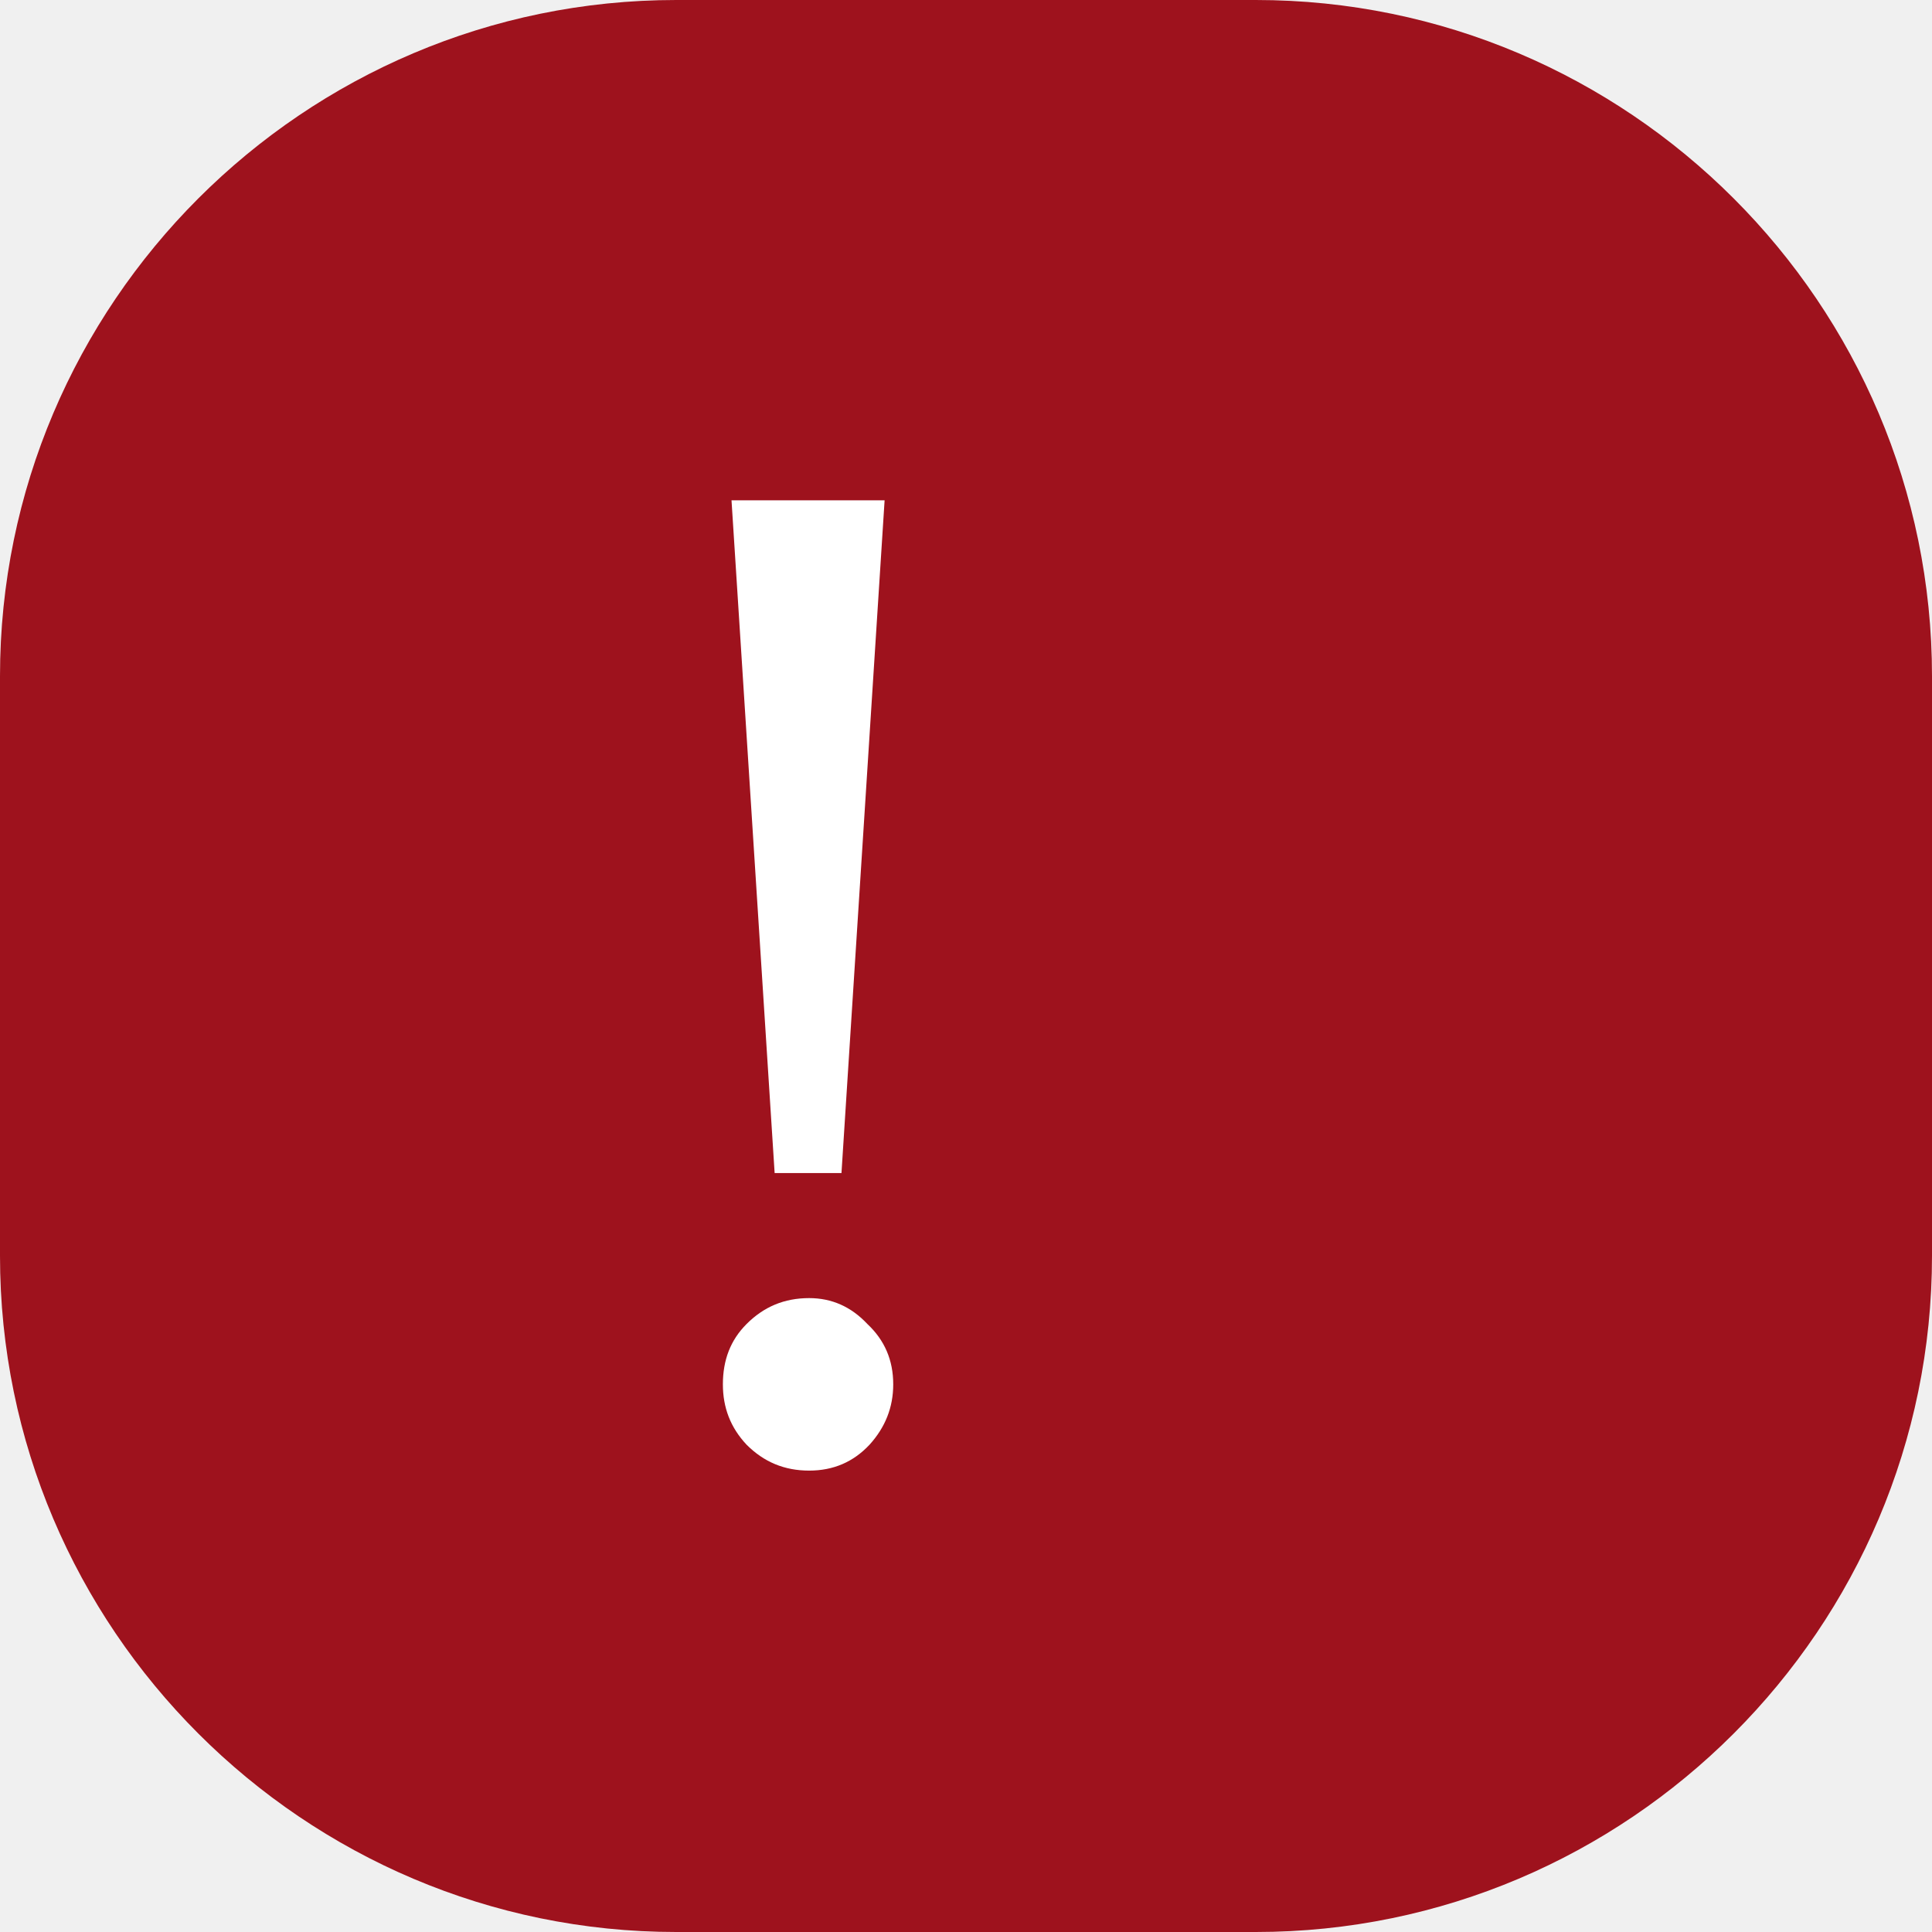
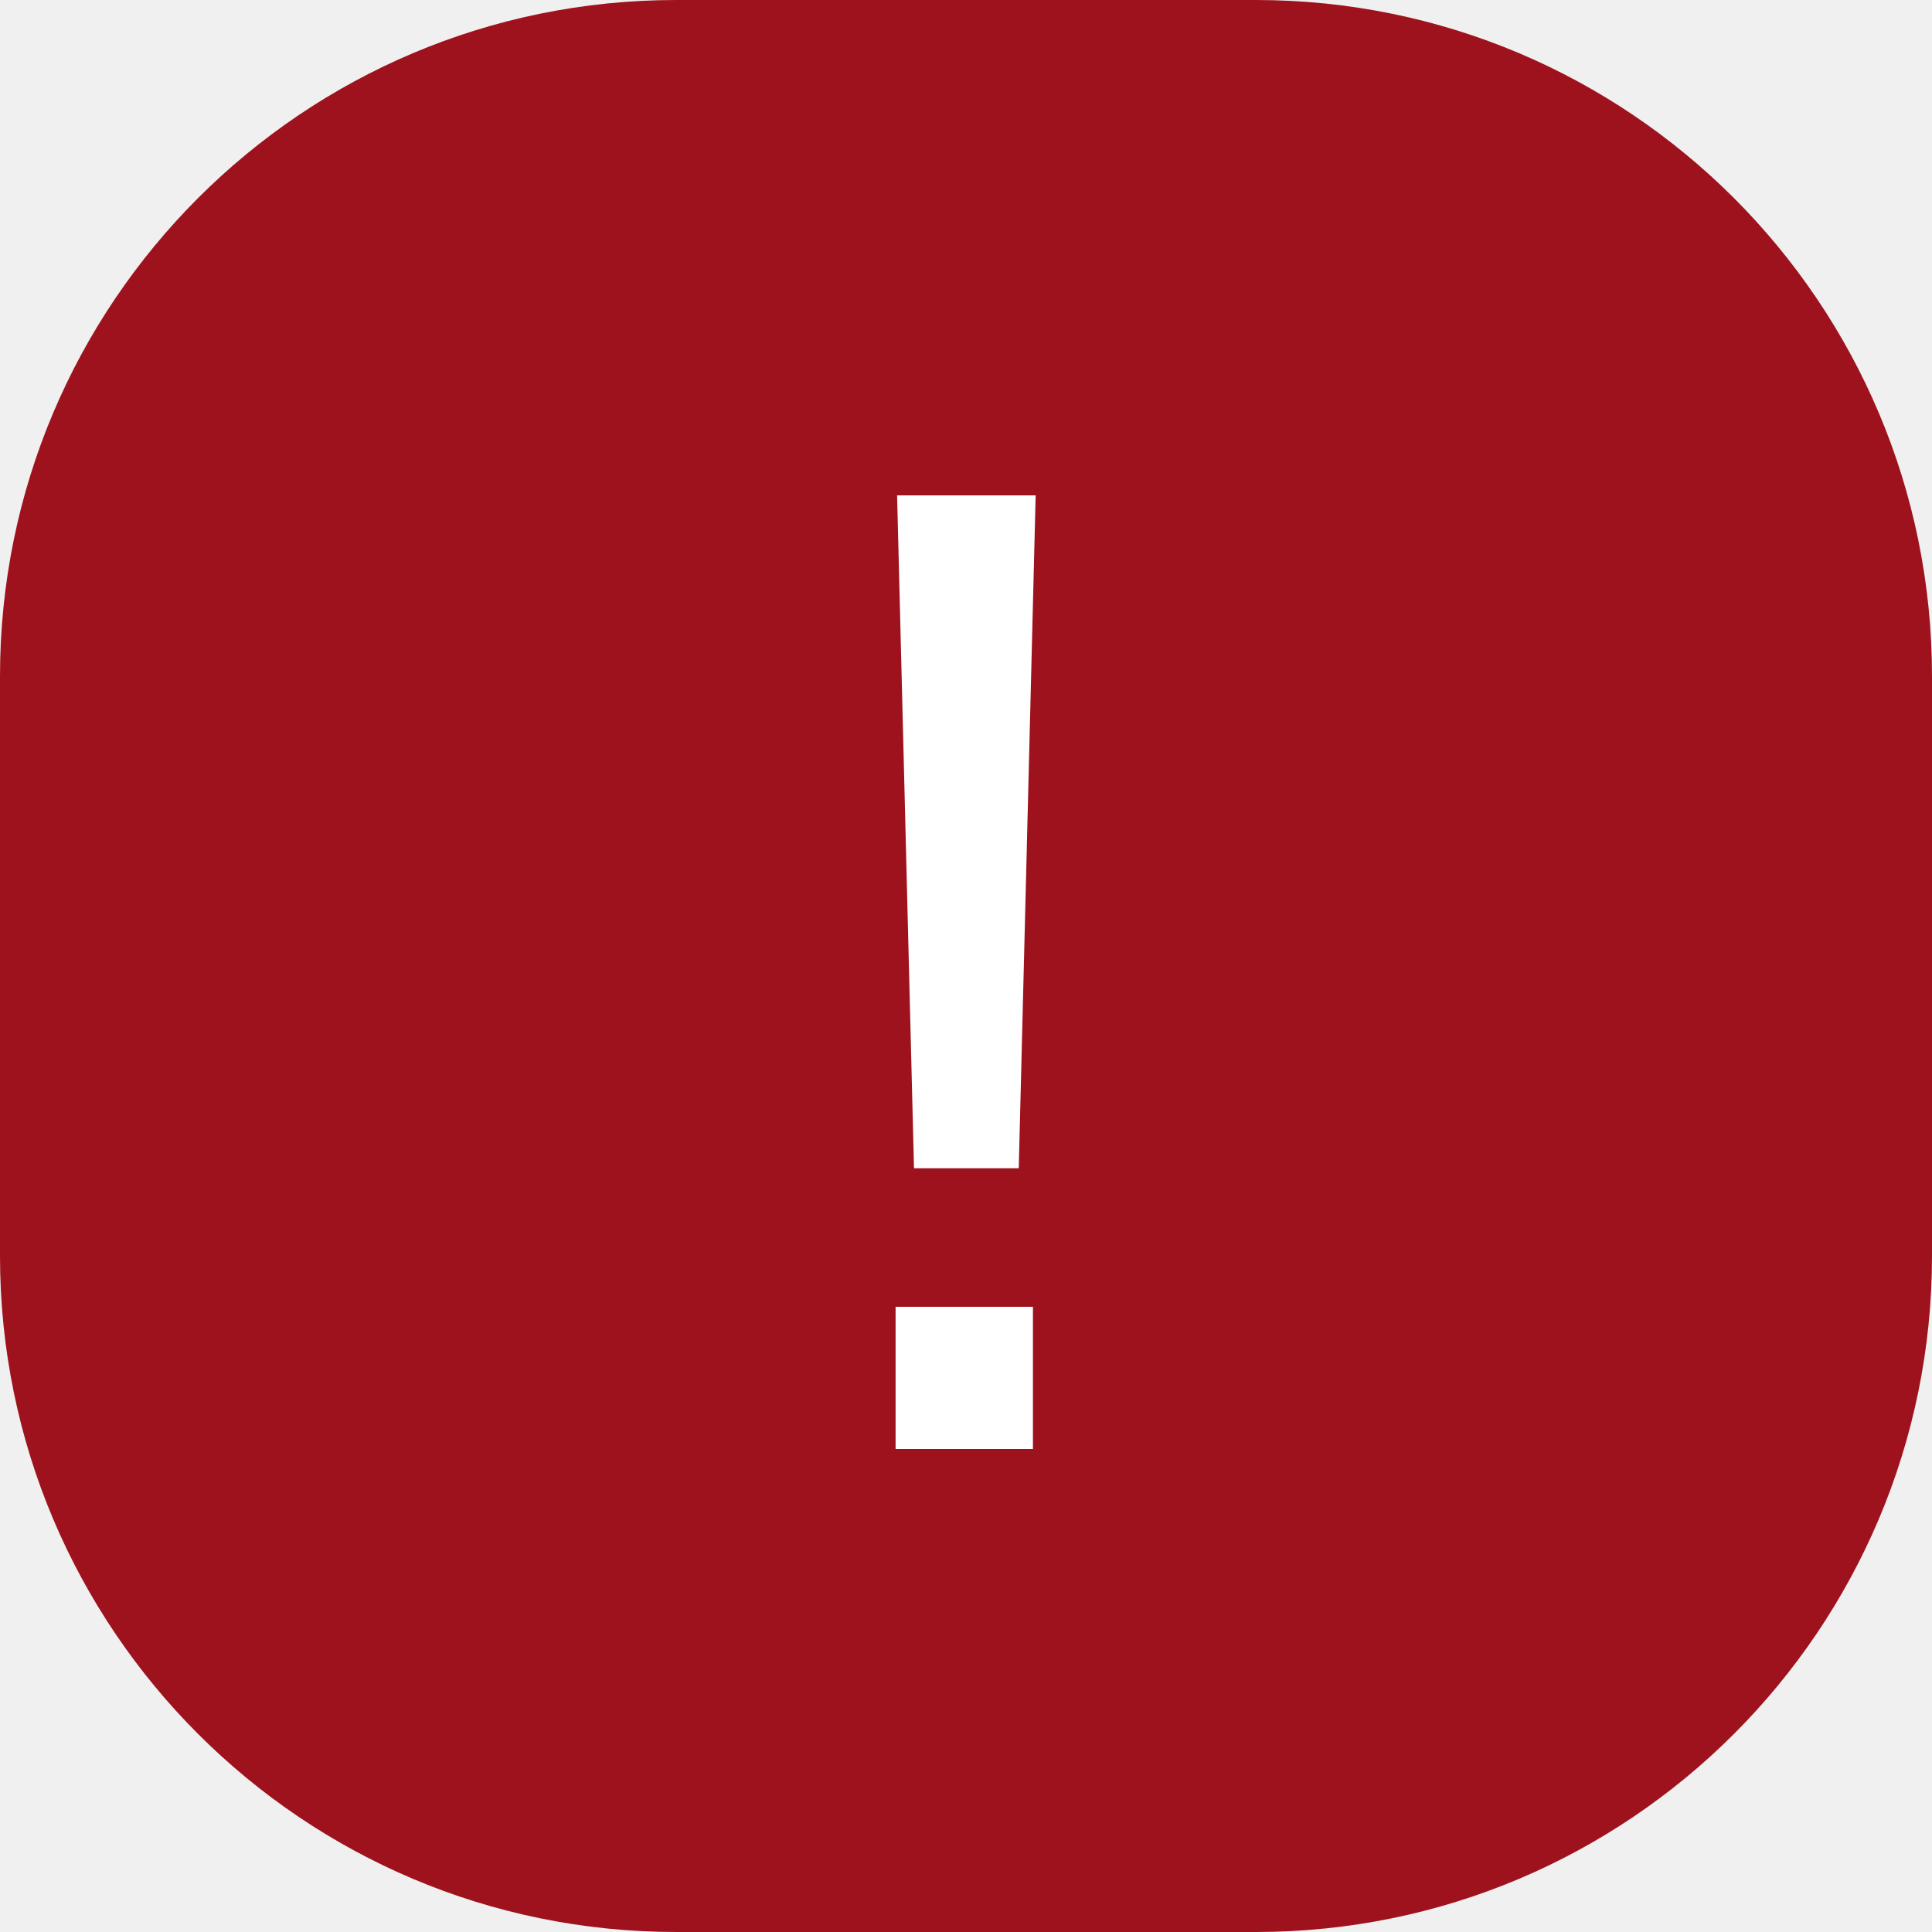
- <svg xmlns="http://www.w3.org/2000/svg" version="1.1" id="Layer_1" x="0px" y="0px" viewBox="-56 2 14 14" enable-background="new -56 2 14 14" xml:space="preserve">
-   <path fill="#9E121D" d="M-51.1,2h4.2c2.7,0,4.9,2.2,4.9,4.9v4.2c0,2.7-2.2,4.9-4.9,4.9h-4.2c-2.7,0-4.9-2.2-4.9-4.9V6.9  C-56,4.2-53.8,2-51.1,2z" />
-   <text transform="matrix(1 0 0 1 -51.8867 12.5003)" fill="#FFFFFF" font-family="Menlo, Monaco, Consolas, &quot;Droid Sans Mono&quot;, &quot;Inconsolata&quot;, &quot;Courier New&quot;, monospace, &quot;Droid Sans Fallback&quot;;" font-size="10.5">!</text>
+ <svg xmlns="http://www.w3.org/2000/svg" width="14px" height="14px" viewBox="0 0 100 100">
+   <rect fill="#9E121D" x="0" y="0" width="100" height="100" rx="35" ry="35" />
+   <text x="50" y="75" font-size="75" text-anchor="middle" style="font-family: Menlo, Monaco, Consolas, &quot;Droid Sans Mono&quot;, &quot;Inconsolata&quot;, &quot;Courier New&quot;, monospace, &quot;Droid Sans Fallback&quot;;" fill="white">
+     !
+   </text>
</svg>
